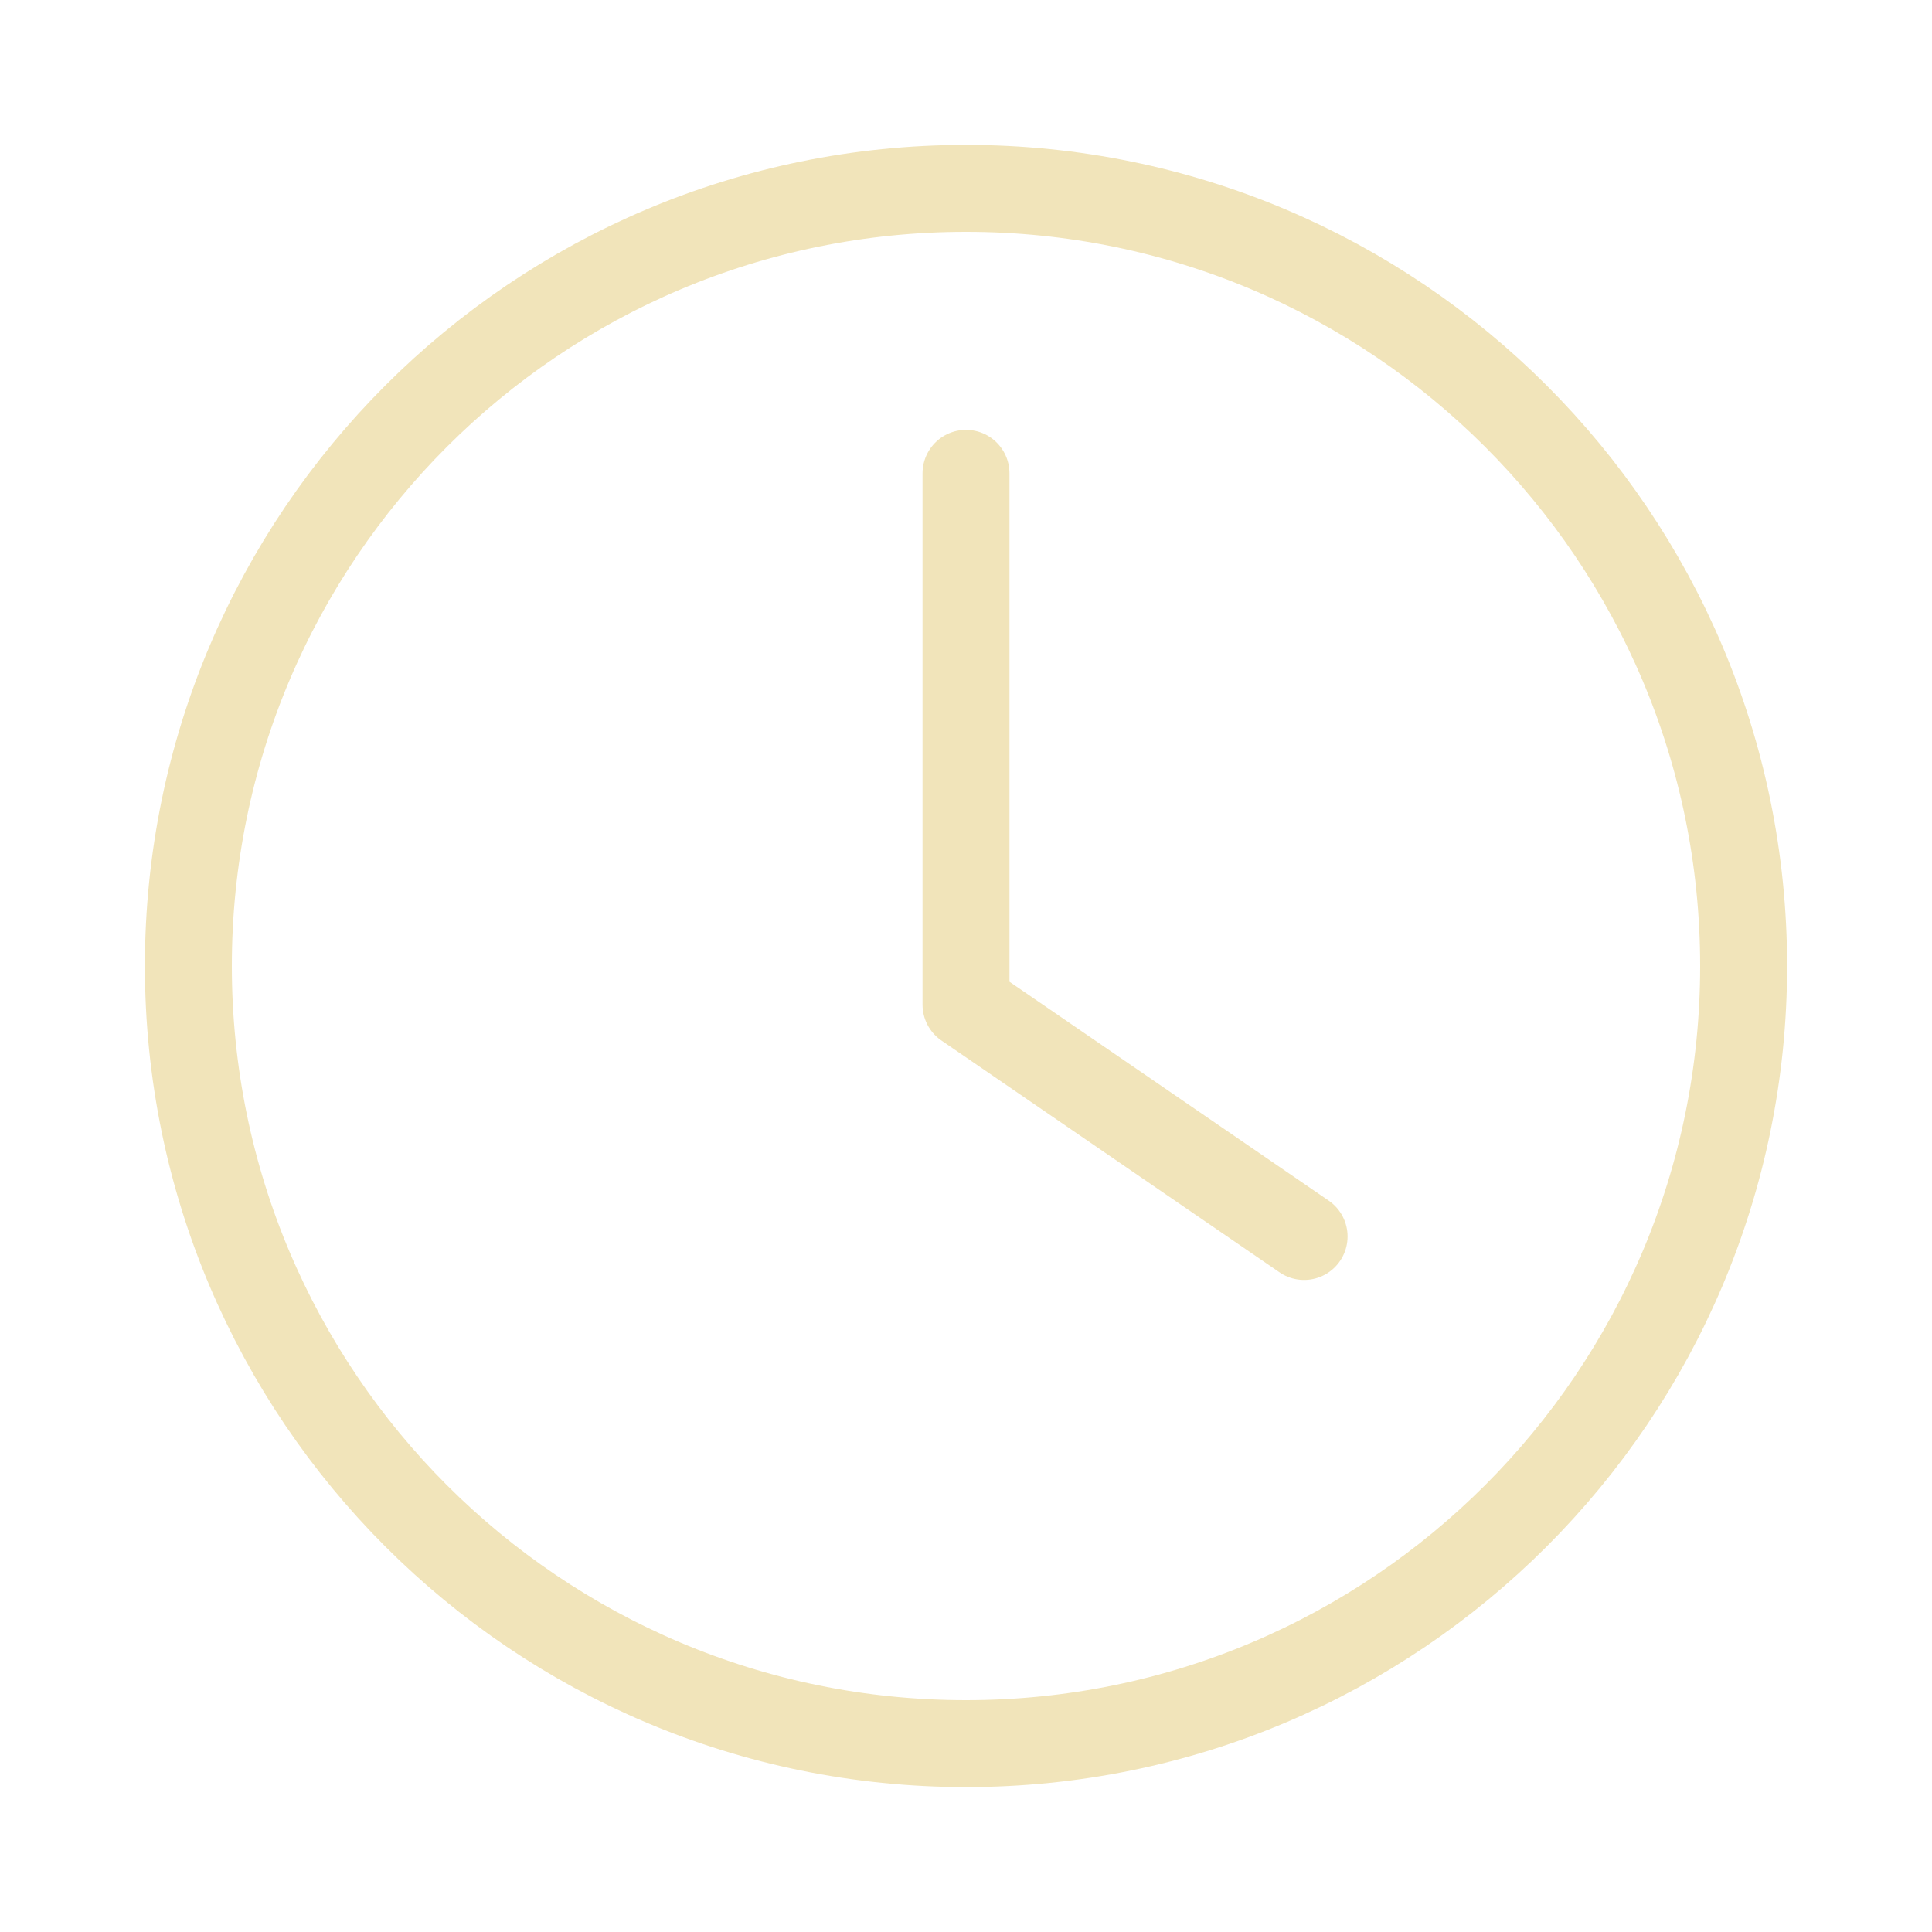
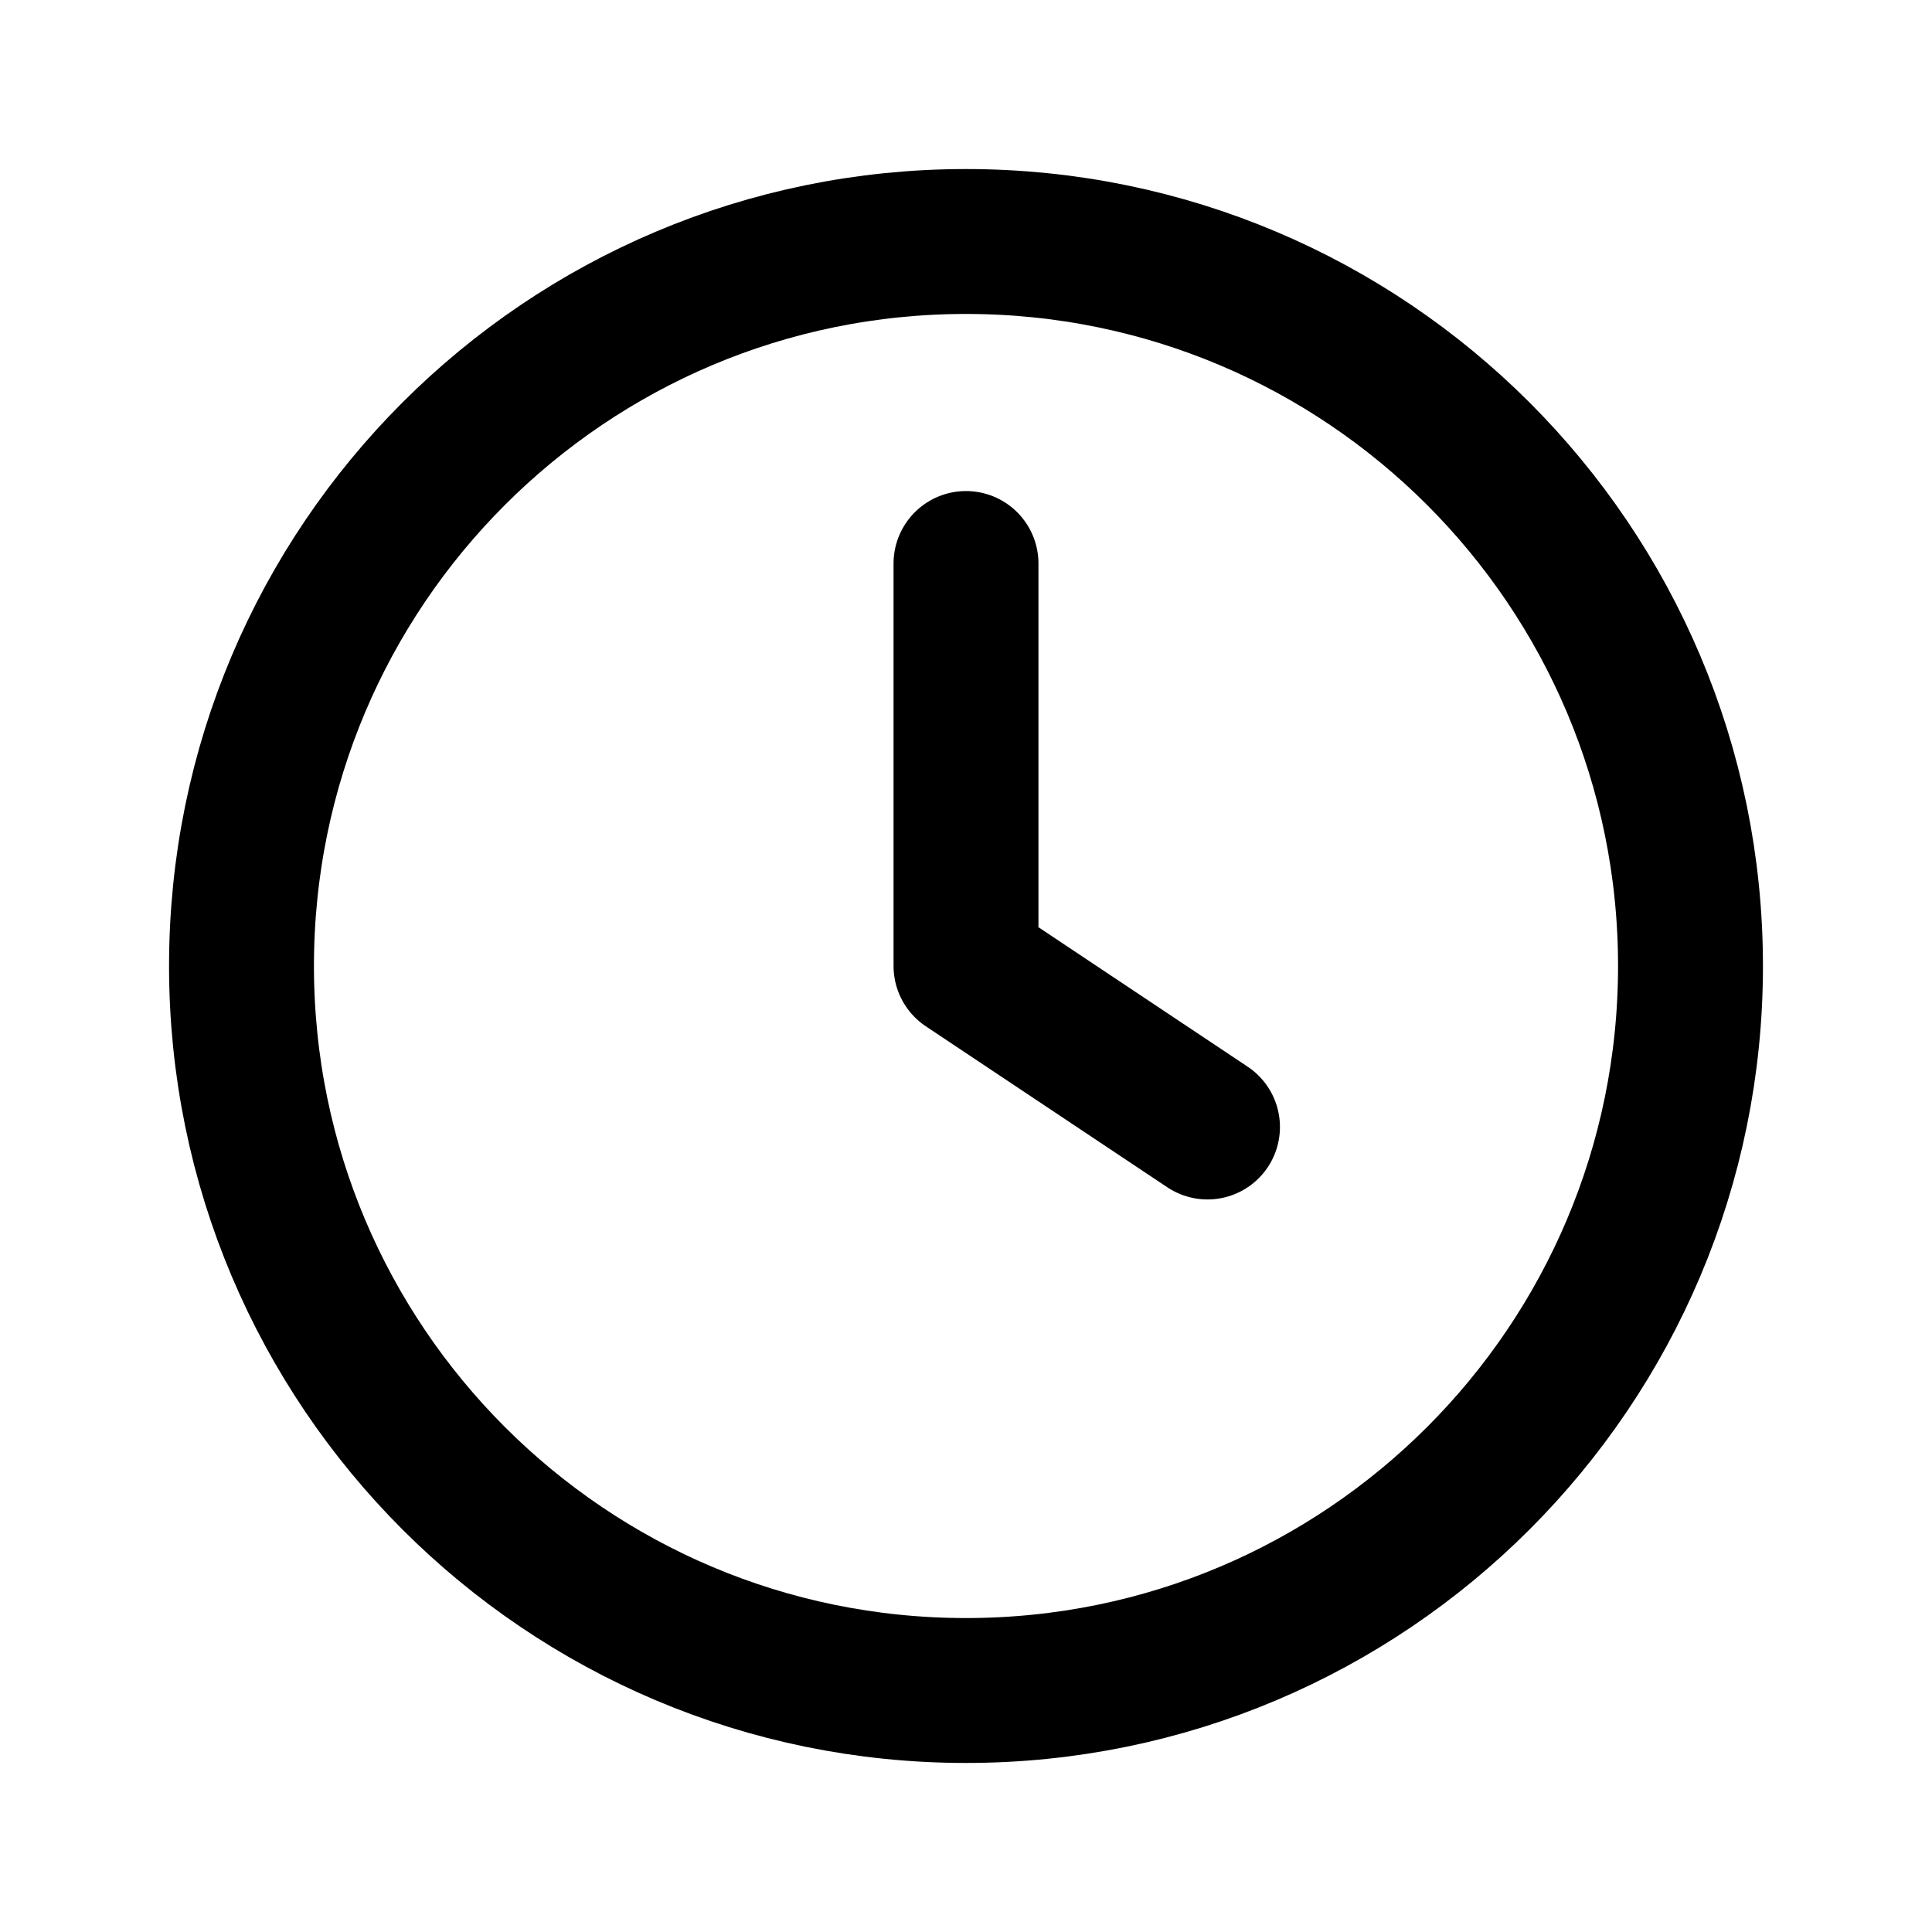
- <svg xmlns="http://www.w3.org/2000/svg" viewBox="0 0 40 40" fill="none">
-   <circle cx="20" cy="20" r="16.1" stroke="#f1e4ba" stroke-width="1.8" />
-   <path d="M20 9.8v11l7 4.8" stroke="#f1e4ba" stroke-width="1.8" stroke-linecap="round" stroke-linejoin="round" />
+ <svg xmlns="http://www.w3.org/2000/svg" viewBox="0 0 24 24" fill="none" stroke="currentColor" stroke-width="1.8" stroke-linecap="round" stroke-linejoin="round">
+   <circle cx="12" cy="12" r="9" />
+   <path d="M12 7v5l3 2" />
</svg>
